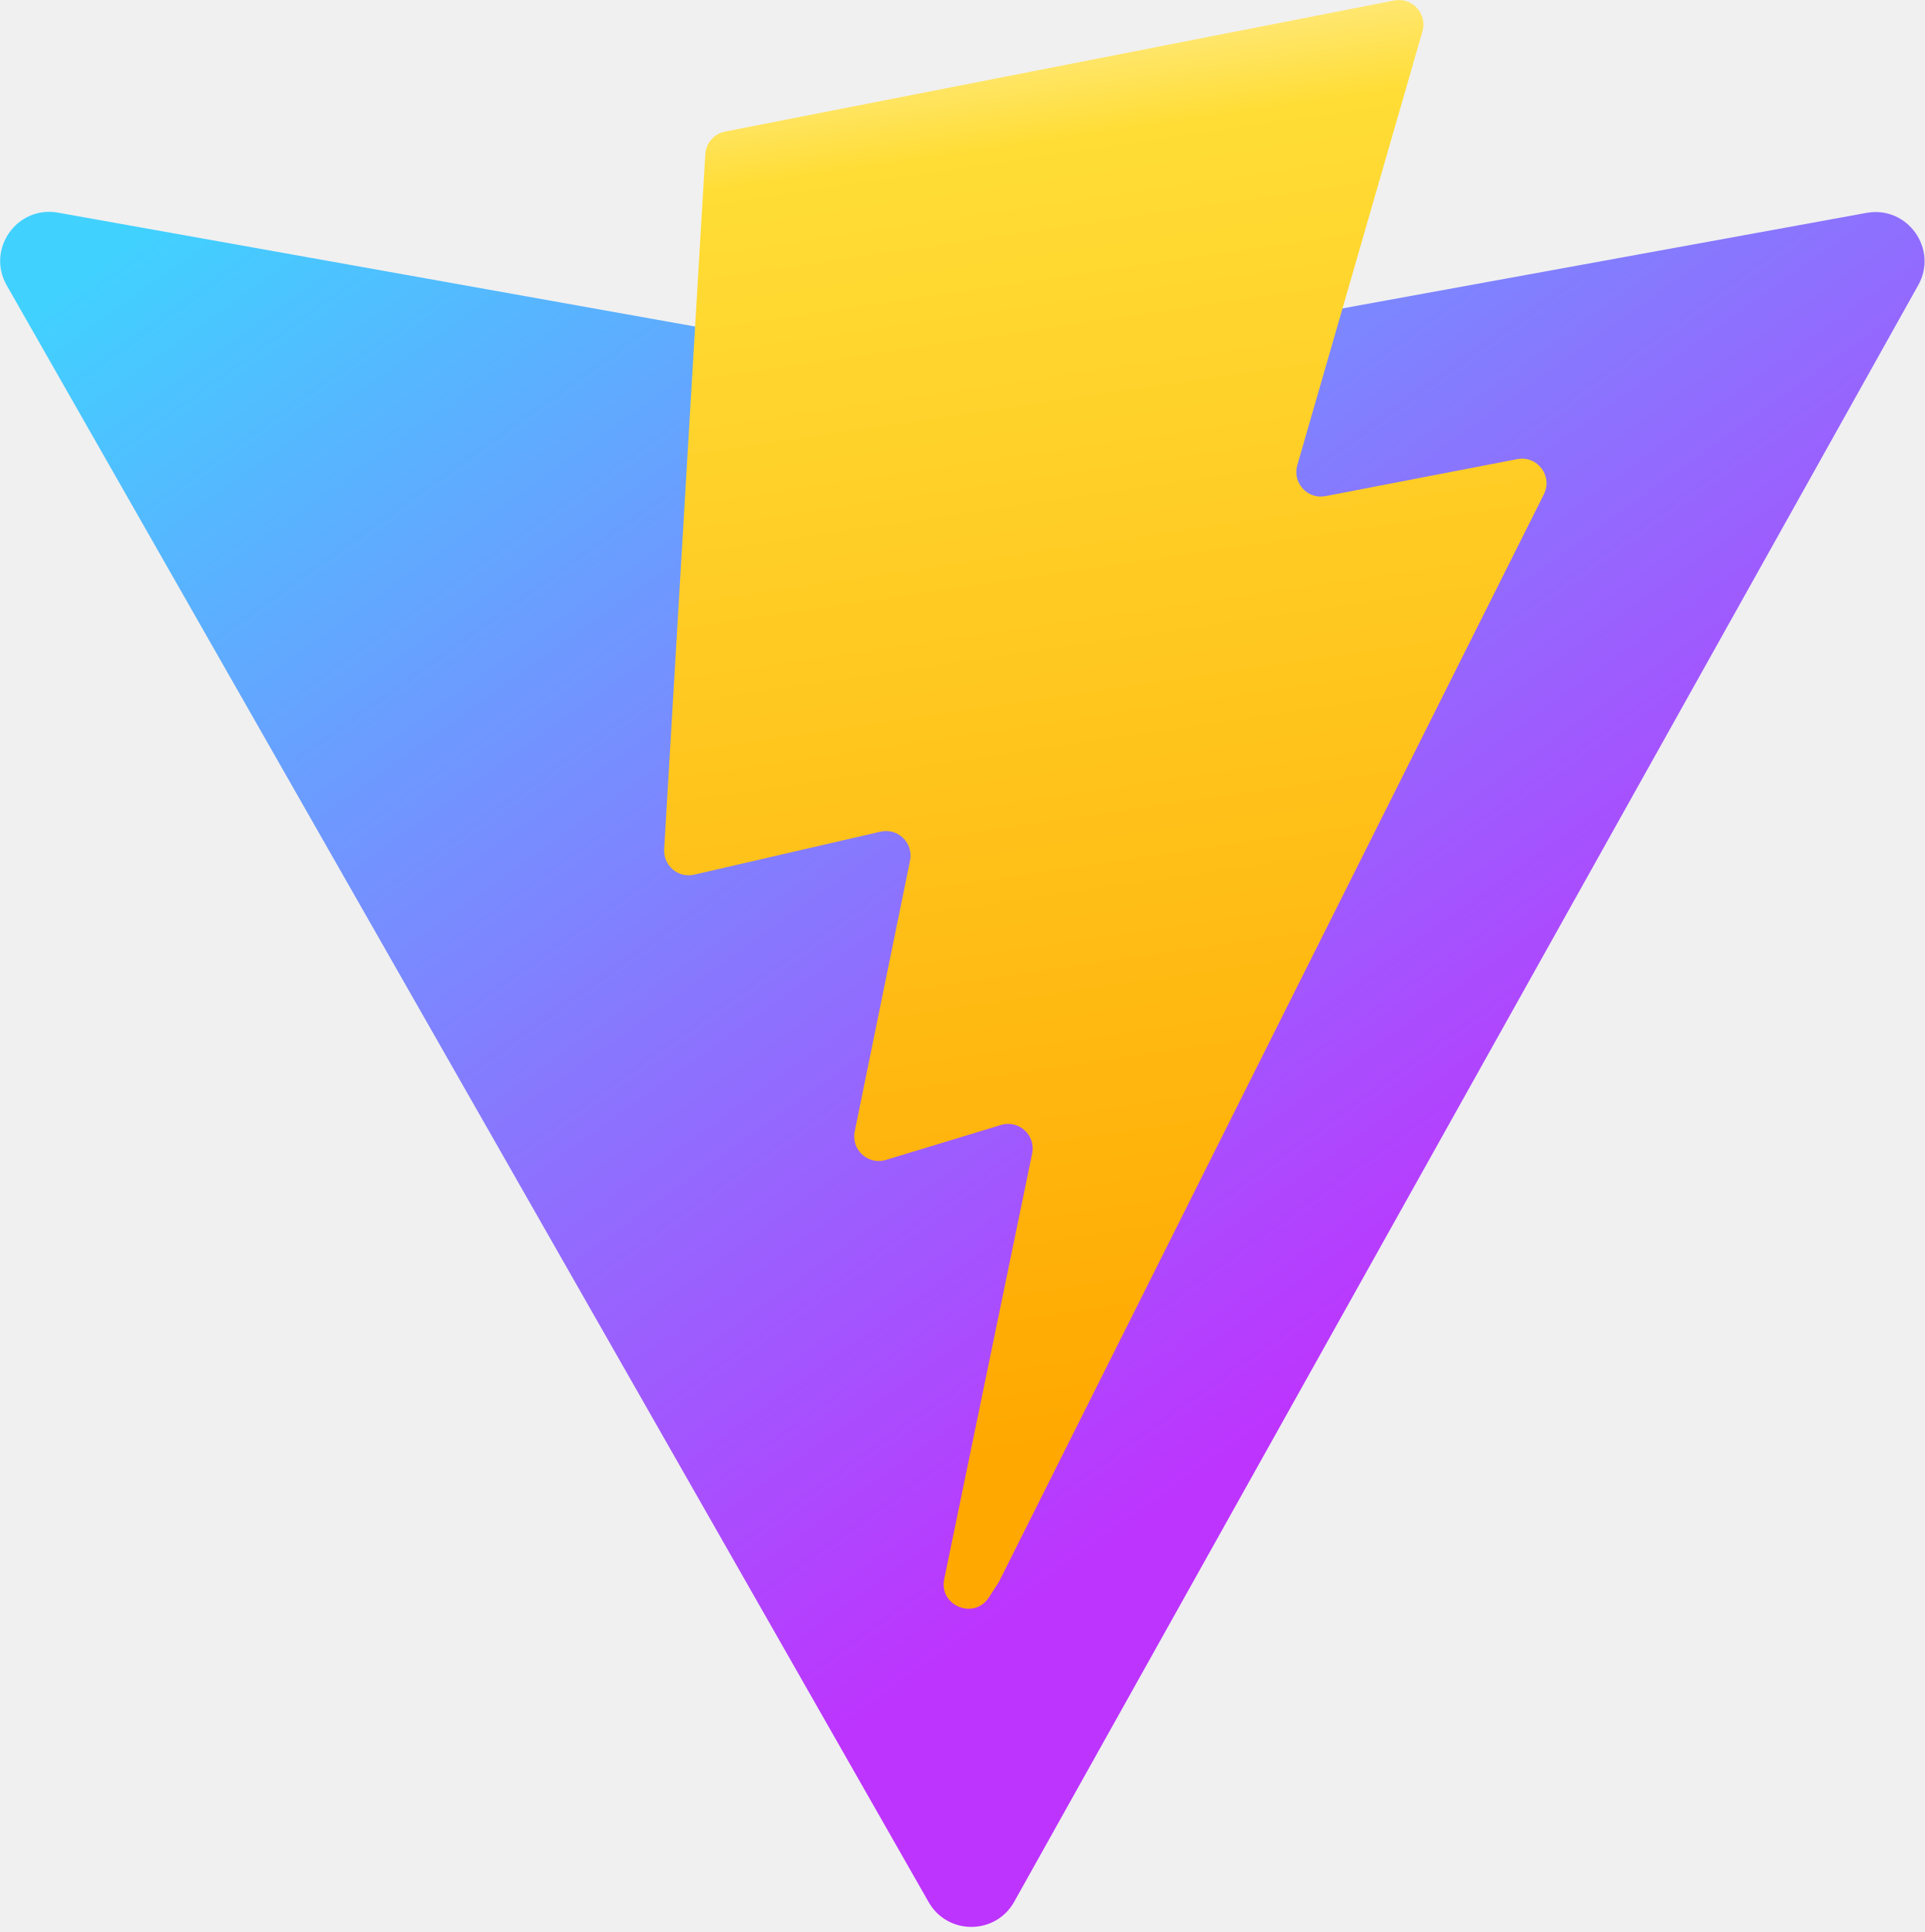
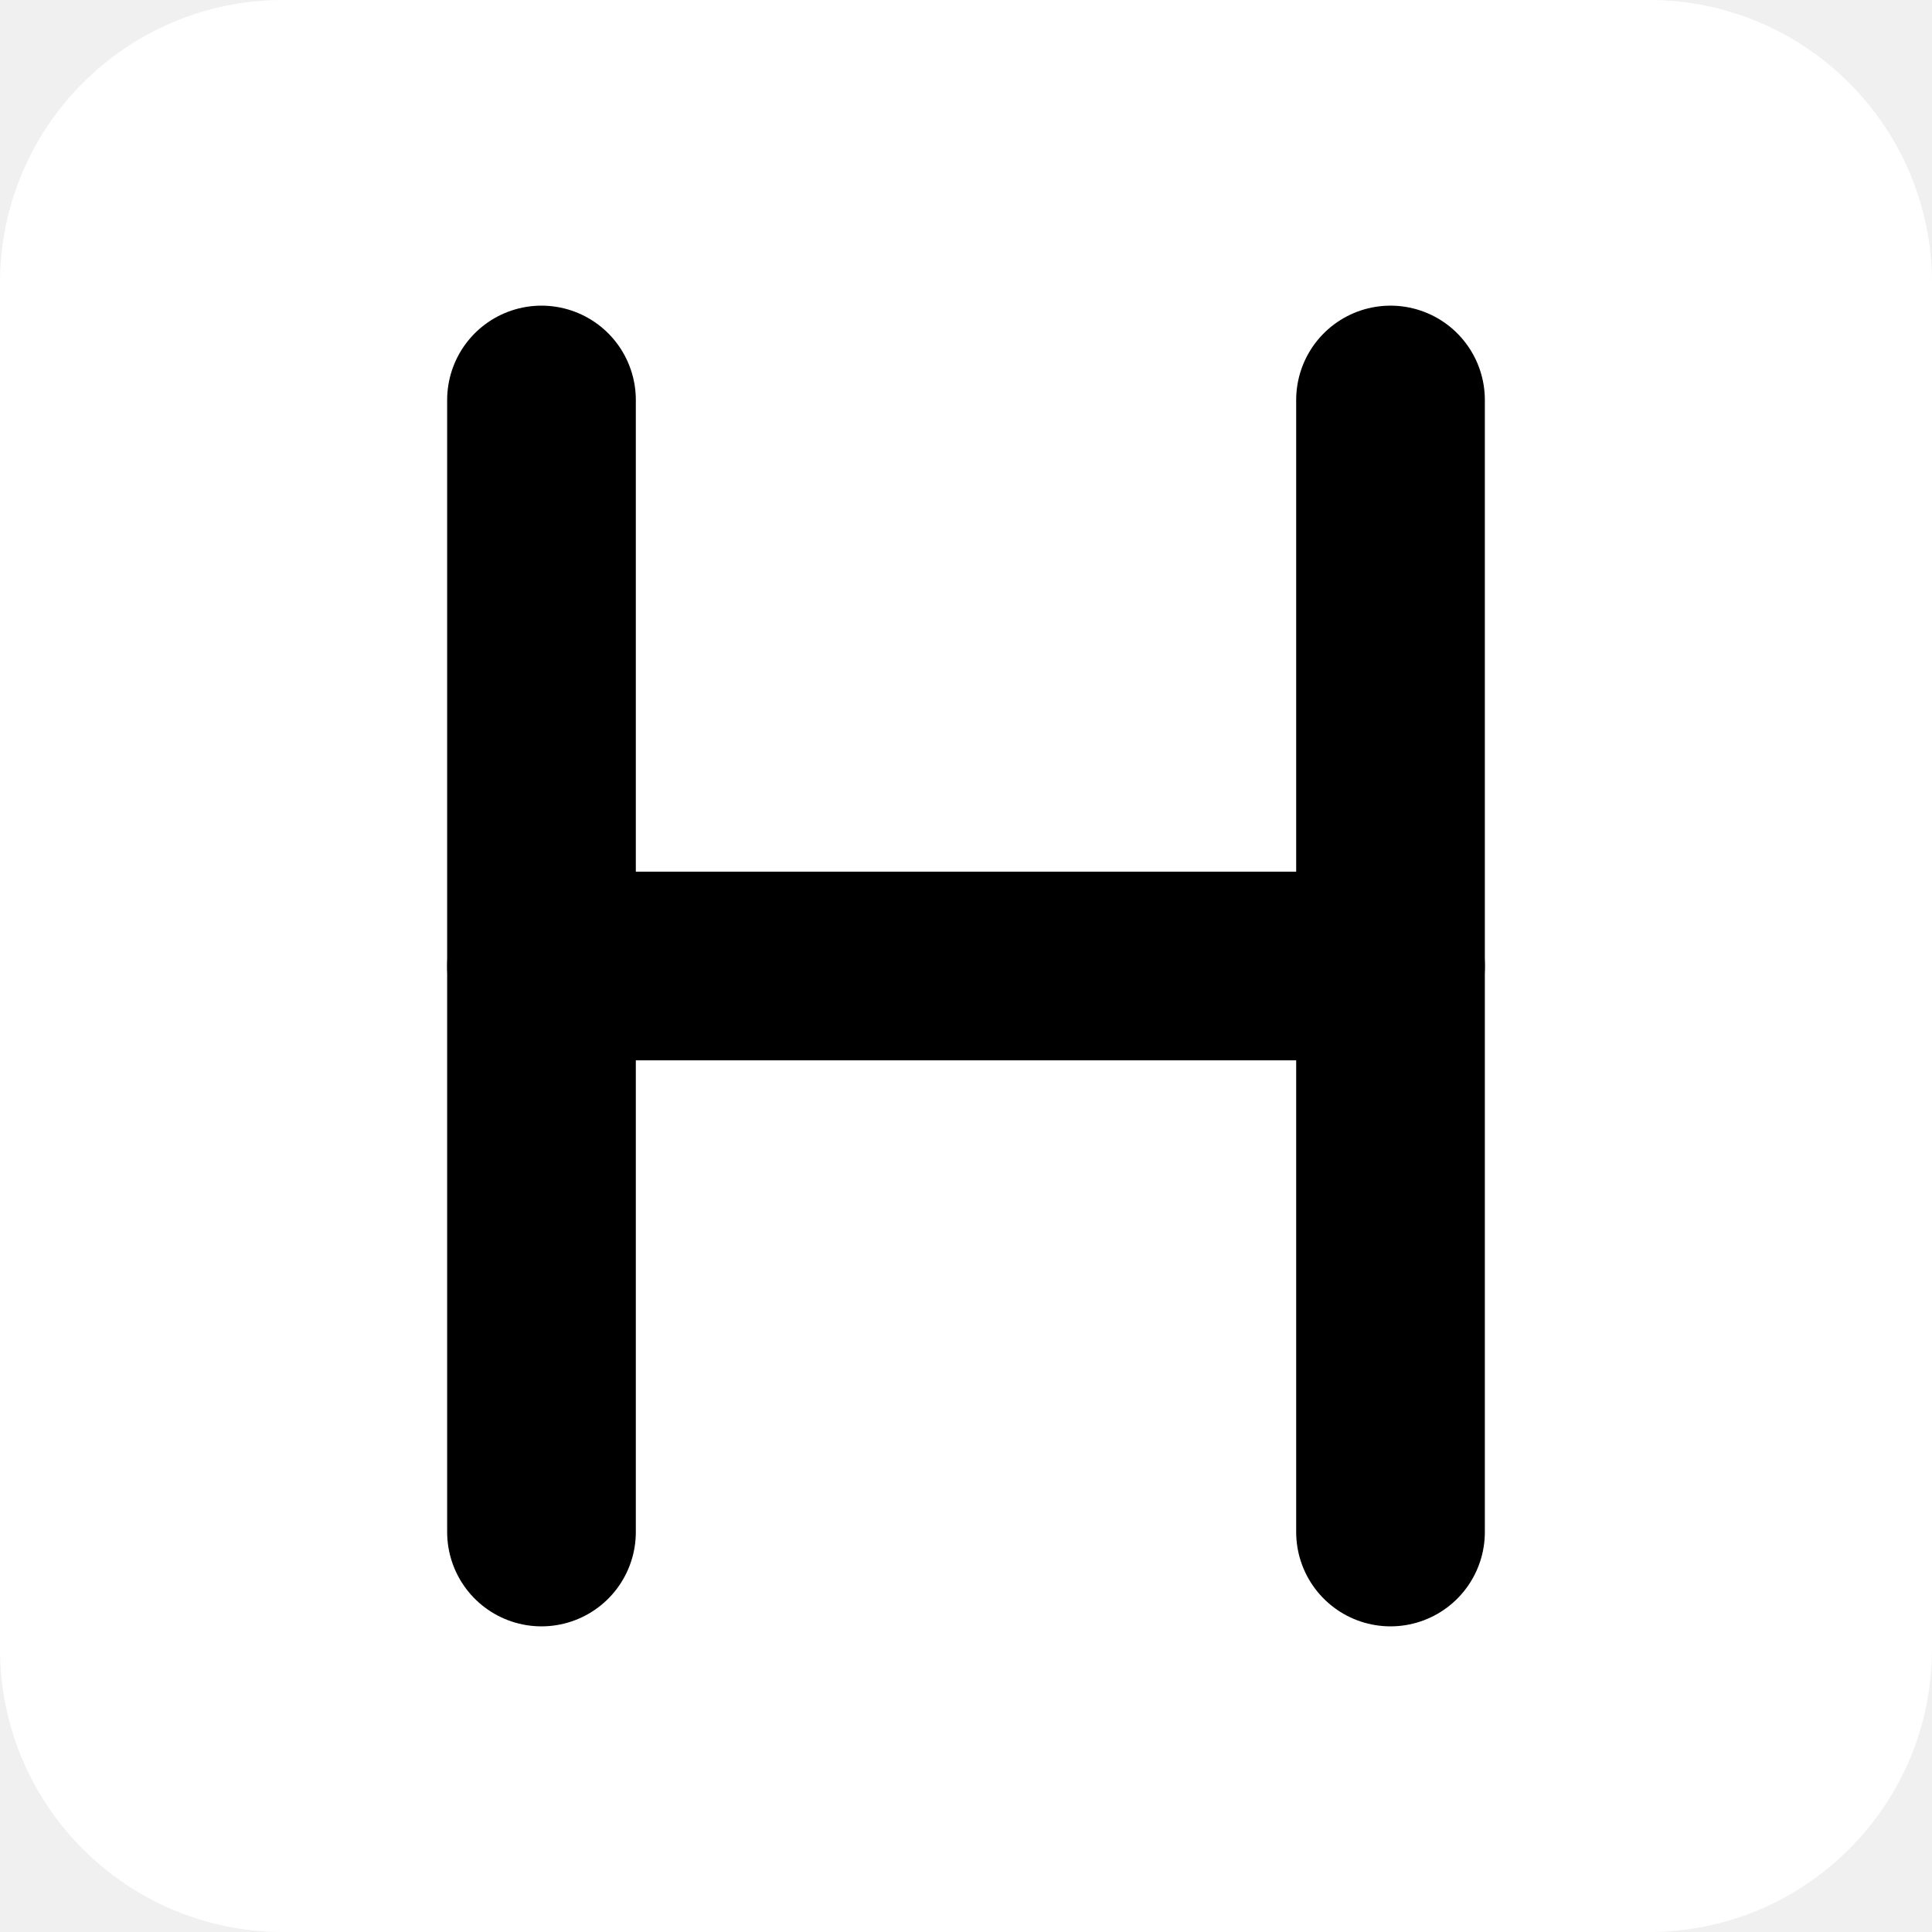
- <svg xmlns="http://www.w3.org/2000/svg" aria-hidden="true" role="img" class="iconify iconify--logos" width="31.88" height="32" preserveAspectRatio="xMidYMid meet" viewBox="0 0 256 257">
-   <defs>
-     <linearGradient id="IconifyId1813088fe1fbc01fb466" x1="-.828%" x2="57.636%" y1="7.652%" y2="78.411%">
-       <stop offset="0%" stop-color="#41D1FF" />
-       <stop offset="100%" stop-color="#BD34FE" />
-     </linearGradient>
-     <linearGradient id="IconifyId1813088fe1fbc01fb467" x1="43.376%" x2="50.316%" y1="2.242%" y2="89.03%">
-       <stop offset="0%" stop-color="#FFEA83" />
-       <stop offset="8.333%" stop-color="#FFDD35" />
-       <stop offset="100%" stop-color="#FFA800" />
-     </linearGradient>
-   </defs>
-   <path fill="url(#IconifyId1813088fe1fbc01fb466)" d="M255.153 37.938L134.897 252.976c-2.483 4.44-8.862 4.466-11.382.048L.875 37.958c-2.746-4.814 1.371-10.646 6.827-9.67l120.385 21.517a6.537 6.537 0 0 0 2.322-.004l117.867-21.483c5.438-.991 9.574 4.796 6.877 9.62Z" />
-   <path fill="url(#IconifyId1813088fe1fbc01fb467)" d="M185.432.063L96.44 17.501a3.268 3.268 0 0 0-2.634 3.014l-5.474 92.456a3.268 3.268 0 0 0 3.997 3.378l24.777-5.718c2.318-.535 4.413 1.507 3.936 3.838l-7.361 36.047c-.495 2.426 1.782 4.5 4.151 3.78l15.304-4.649c2.372-.72 4.652 1.36 4.15 3.788l-11.698 56.621c-.732 3.542 3.979 5.473 5.943 2.437l1.313-2.028l72.516-144.72c1.215-2.423-.88-5.186-3.54-4.672l-25.505 4.922c-2.396.462-4.435-1.77-3.759-4.114l16.646-57.705c.677-2.35-1.37-4.583-3.769-4.113Z" />
+ <svg xmlns="http://www.w3.org/2000/svg" width="1024" height="1024" viewBox="0 0 1024 1024" fill="none">
+   <rect width="1024" height="1024" rx="150" fill="white" />
+   <path d="M287 512H737" stroke="black" stroke-width="100" stroke-linecap="round" stroke-linejoin="round" />
+   <path d="M287 812V212" stroke="black" stroke-width="100" stroke-linecap="round" stroke-linejoin="round" />
+   <path d="M737 812V212" stroke="black" stroke-width="100" stroke-linecap="round" stroke-linejoin="round" />
</svg>
